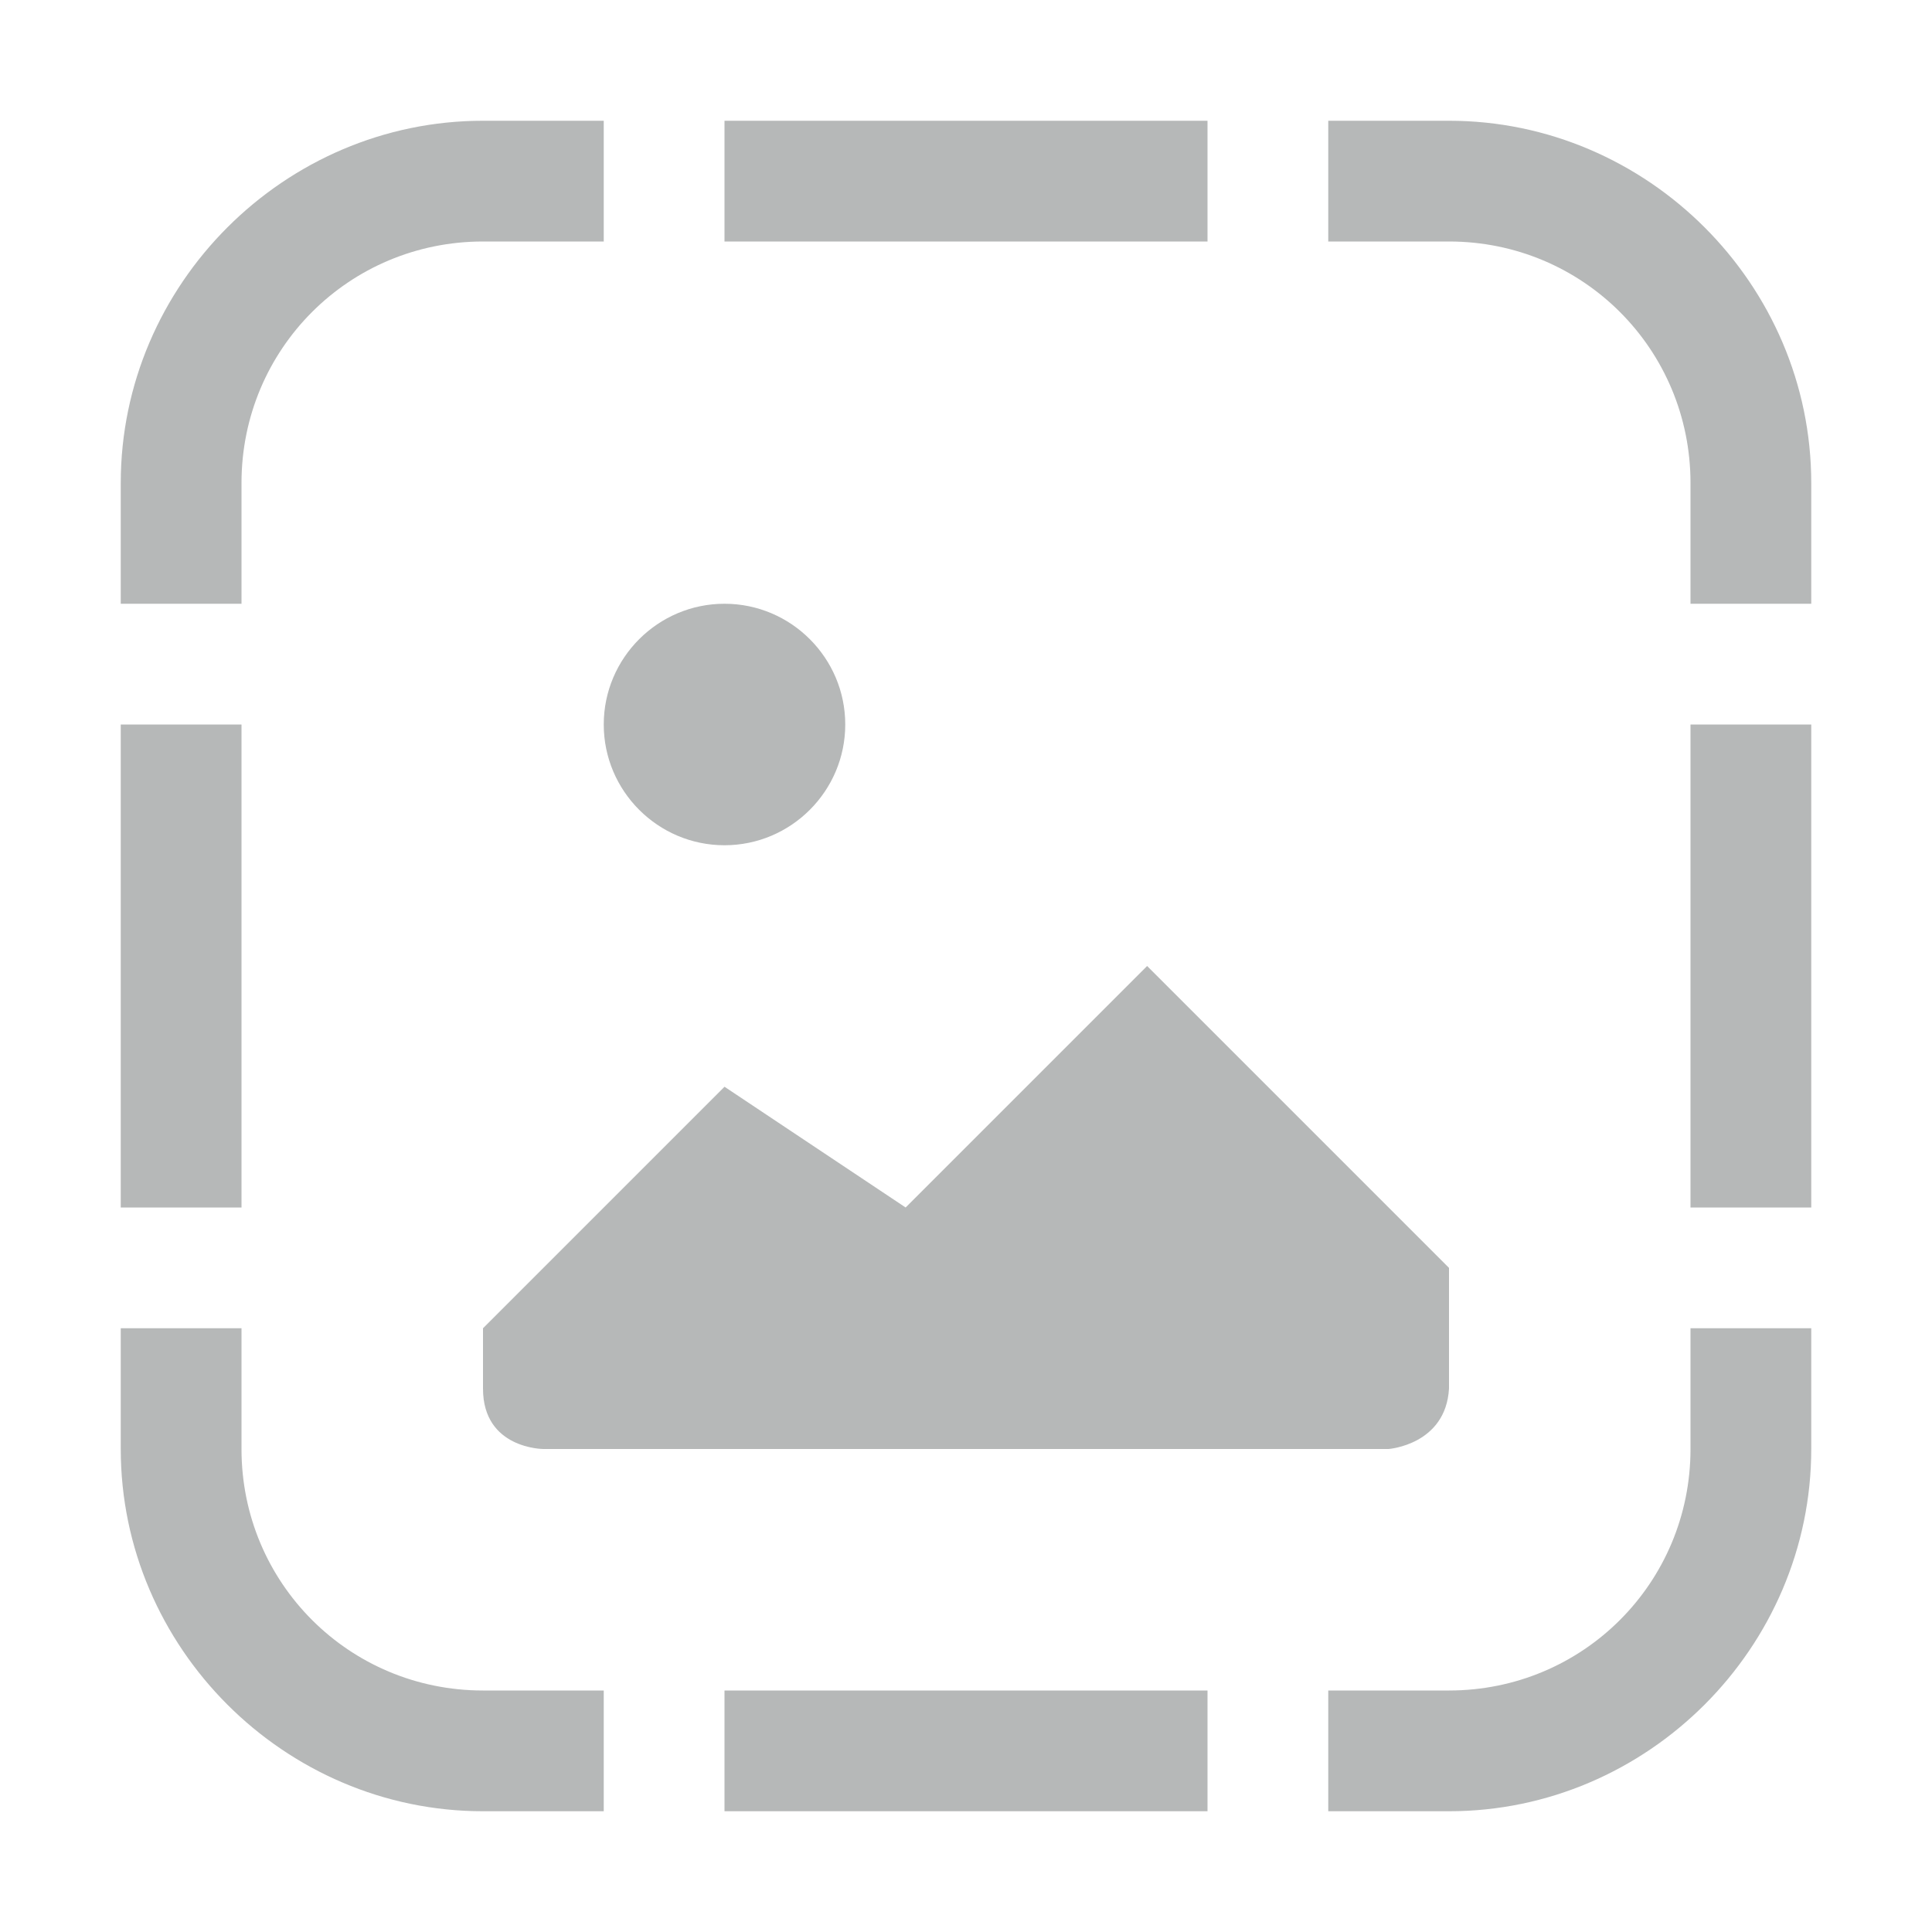
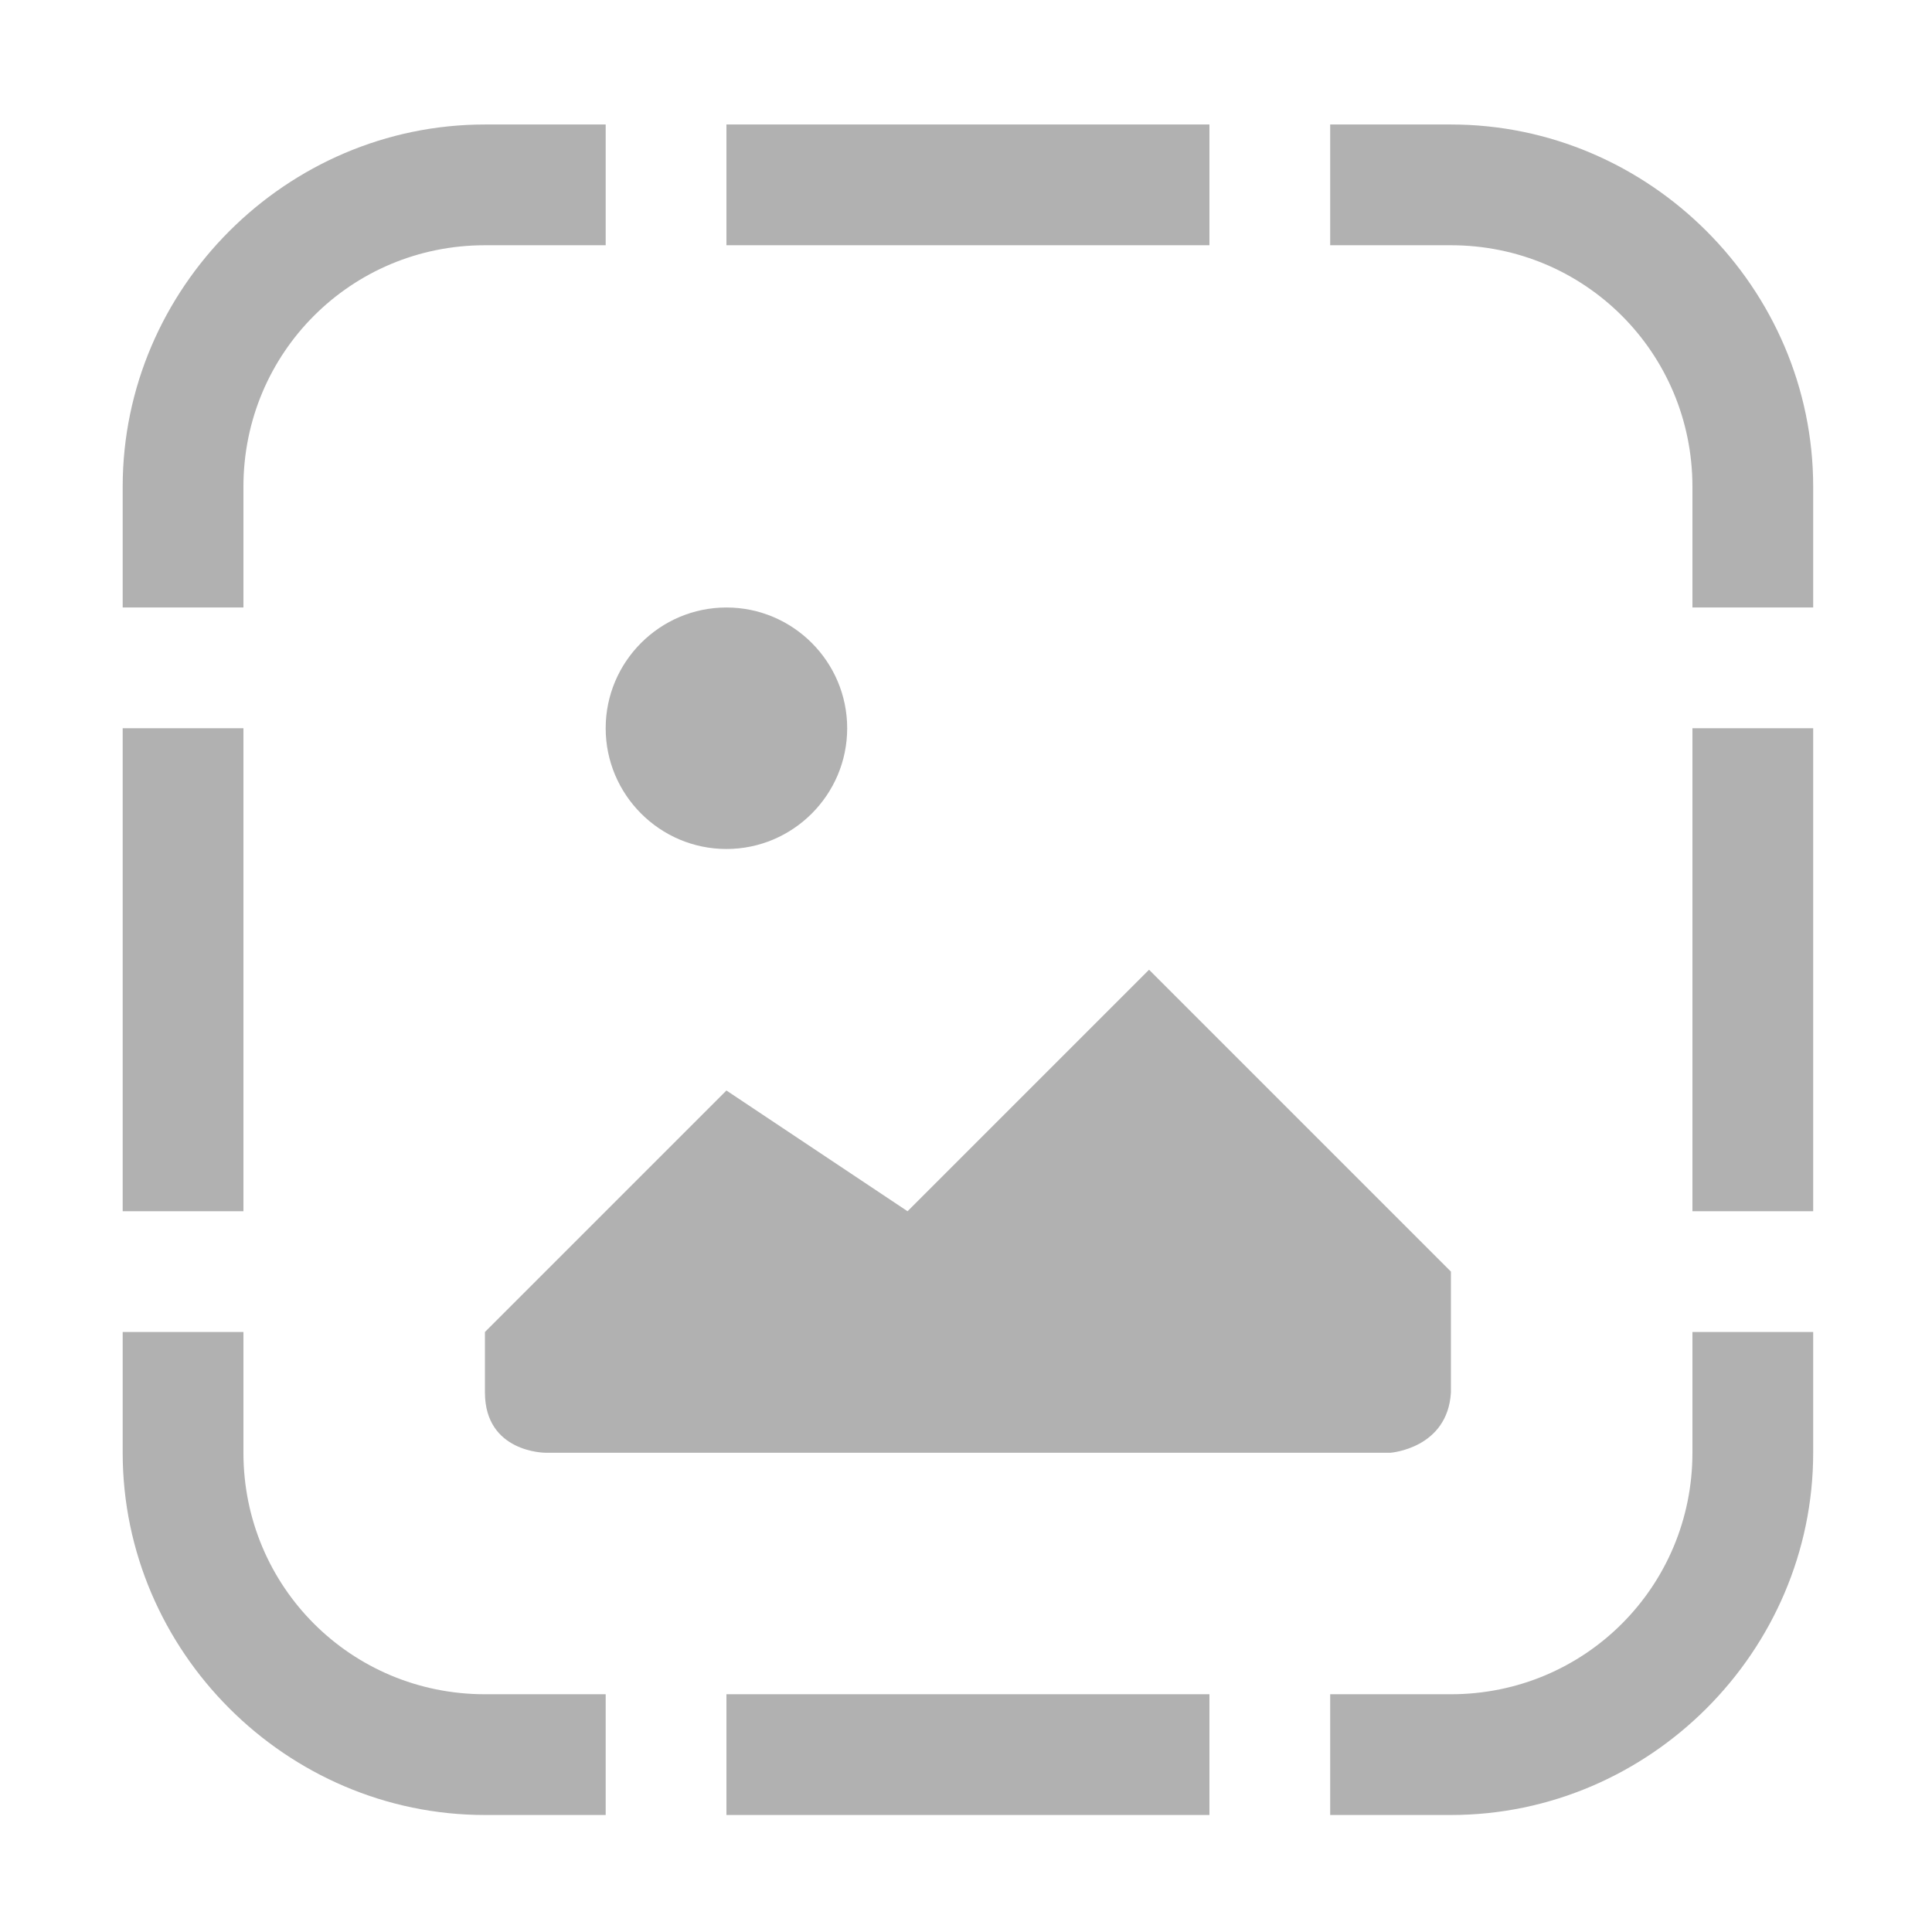
<svg xmlns="http://www.w3.org/2000/svg" height="16px" viewBox="0 0 16 16" width="16px">
-   <path d="m 4 1 c -1.645 0 -3 1.355 -3 3 v 1 h 1 v -1 c 0 -1.109 0.891 -2 2 -2 h 1 v -1 z m 2 0 v 1 h 4 v -1 z m 5 0 v 1 h 1 c 1.109 0 2 0.891 2 2 v 1 h 1 v -1 c 0 -1.645 -1.355 -3 -3 -3 z m -5 4 c -0.551 0 -1 0.449 -1 1 s 0.449 1 1 1 s 1 -0.449 1 -1 s -0.449 -1 -1 -1 z m -5 1 v 4 h 1 v -4 z m 13 0 v 4 h 1 v -4 z m -4.5 2 l -2 2 l -1.5 -1 l -2 2 v 0.5 c 0 0.5 0.5 0.5 0.5 0.5 h 7 s 0.473 -0.035 0.5 -0.5 v -1 z m -8.5 3 v 1 c 0 1.645 1.355 3 3 3 h 1 v -1 h -1 c -1.109 0 -2 -0.891 -2 -2 v -1 z m 13 0 v 1 c 0 1.109 -0.891 2 -2 2 h -1 v 1 h 1 c 1.645 0 3 -1.355 3 -3 v -1 z m -8 3 v 1 h 4 v -1 z m 0 0" fill="#2e3434" fill-opacity="0.349" />
+   <path d="m 4.016 1.031 c -1.645 0 -3 1.355 -3 3 v 1 h 1 v -1 c 0 -1.109 0.891 -2 2 -2 h 1 v -1 z m 2 0 v 1 h 4 v -1 z m 5 0 v 1 h 1 c 1.109 0 2 0.891 2 2 v 1 h 1 v -1 c 0 -1.645 -1.355 -3 -3 -3 z m -5 4 c -0.551 0 -1 0.449 -1 1 s 0.449 1 1 1 s 1 -0.449 1 -1 s -0.449 -1 -1 -1 z m -5 1 v 4 h 1 v -4 z m 13 0 v 4 h 1 v -4 z m -4.5 2 l -2 2 l -1.5 -1 l -2 2 v 0.5 c 0 0.5 0.5 0.5 0.5 0.5 h 7 s 0.473 -0.035 0.5 -0.5 v -1 z m -8.5 3 v 1 c 0 1.645 1.355 3 3 3 h 1 v -1 h -1 c -1.109 0 -2 -0.891 -2 -2 v -1 z m 13 0 v 1 c 0 1.109 -0.891 2 -2 2 h -1 v 1 h 1 c 1.645 0 3 -1.355 3 -3 v -1 z m -8 3 v 1 h 4 v -1 z m 0 0" fill="#222222" fill-opacity="0.349" />
</svg>
